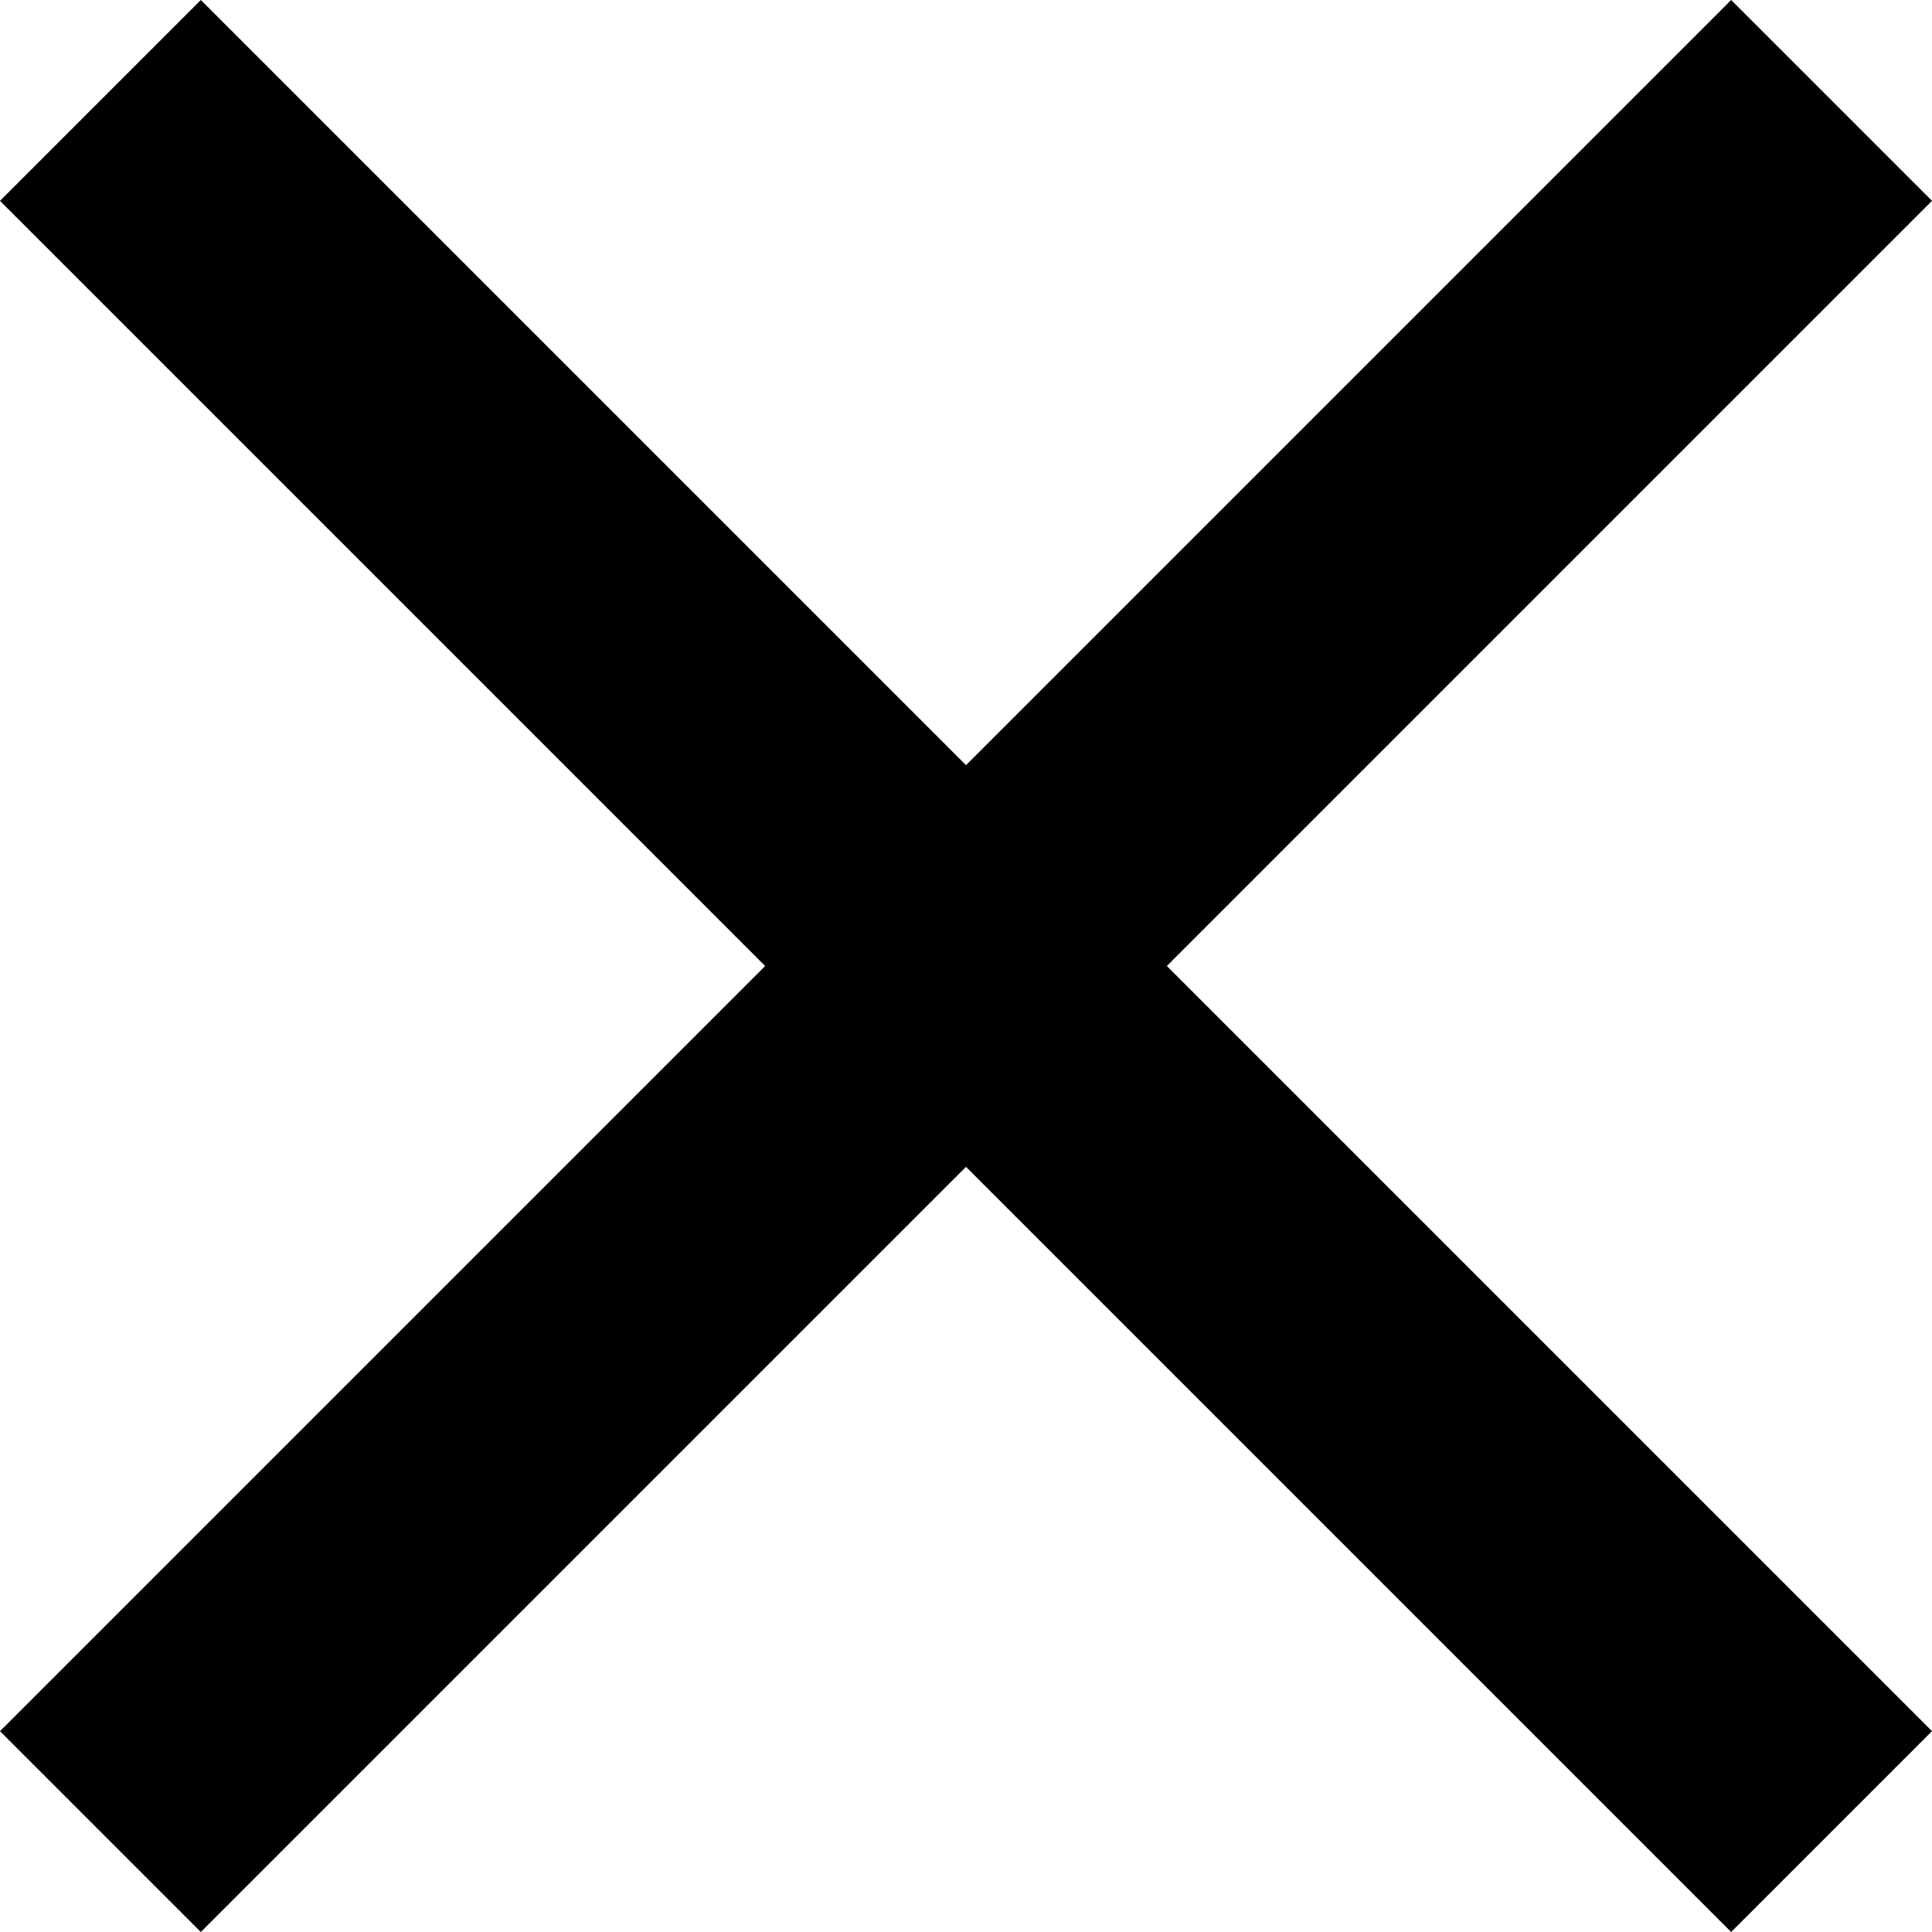
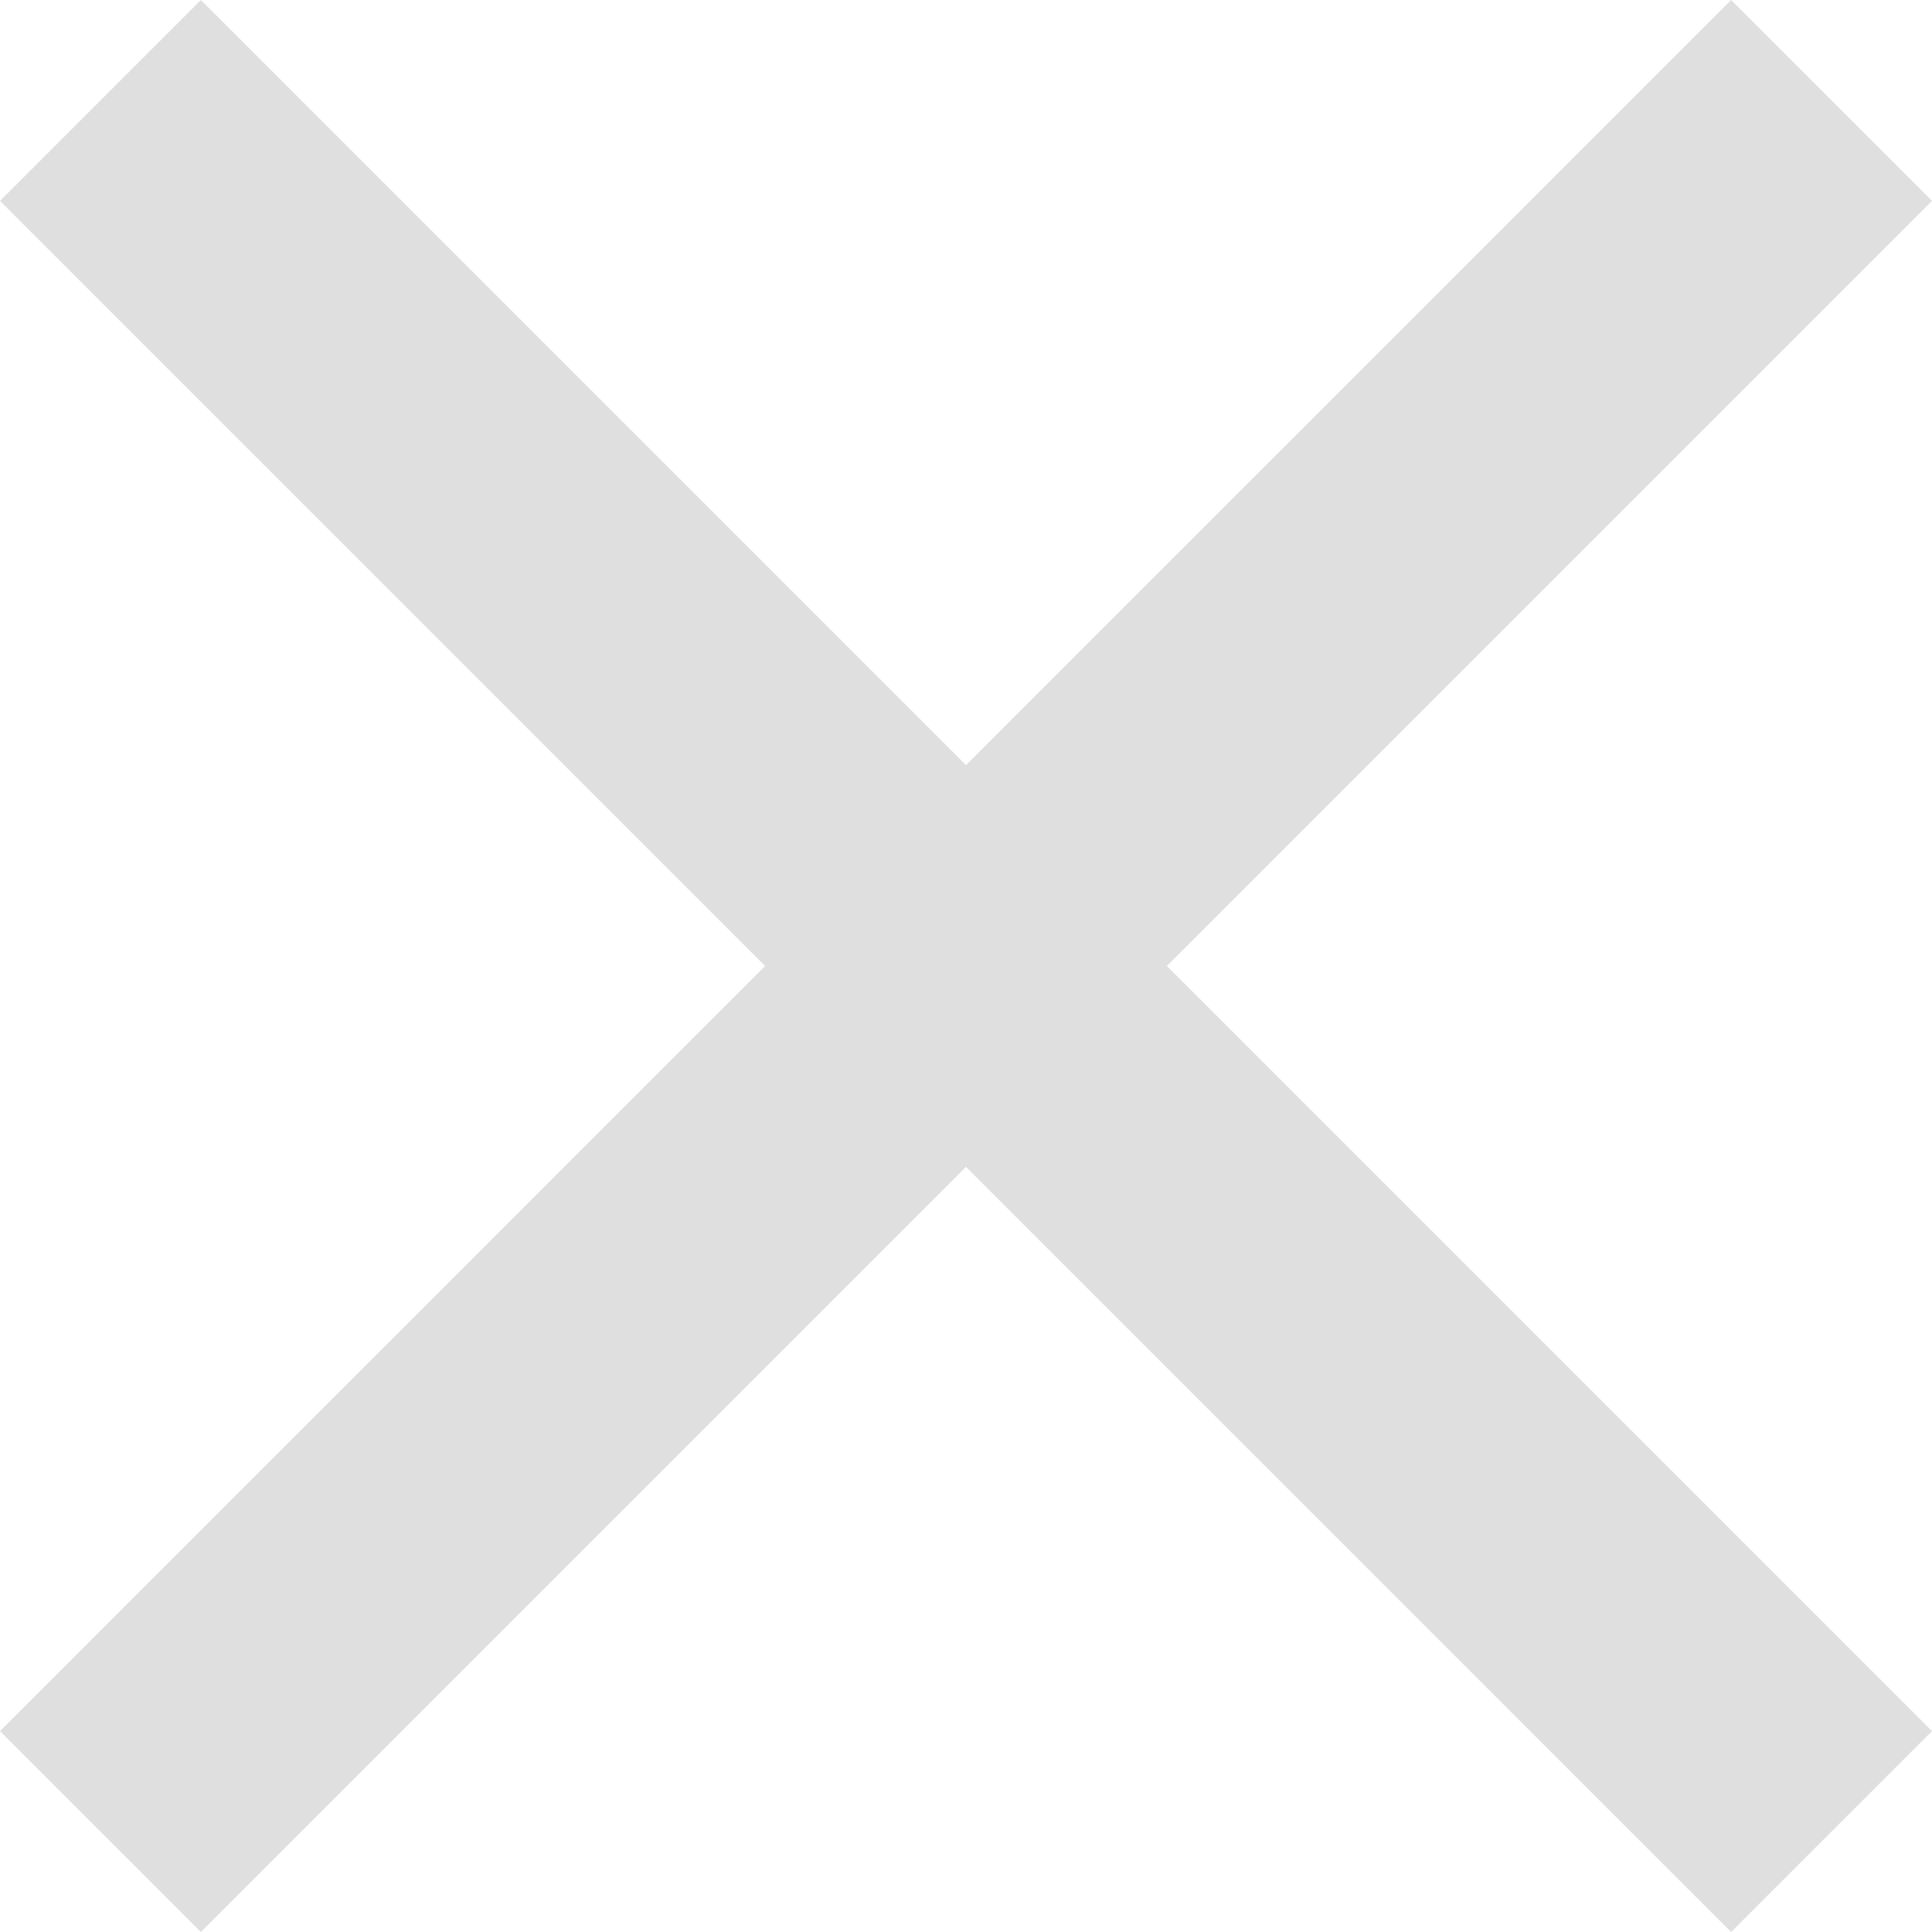
<svg xmlns="http://www.w3.org/2000/svg" preserveAspectRatio="xMidYMid" width="40.812" height="40.812" viewBox="0 0 40.812 40.812">
  <defs>
    <style>
      .cls-1 {
-         fill: #000;
+         fill: #dfdfdf;
        fill-rule: evenodd;
      }
    </style>
  </defs>
  <path d="M40.812,36.569 L36.569,40.812 L20.406,24.649 L4.243,40.812 L0.000,36.569 L16.163,20.406 L0.000,4.243 L4.243,0.000 L20.406,16.163 L36.569,0.000 L40.812,4.243 L24.649,20.406 L40.812,36.569 Z" class="cls-1" />
</svg>
